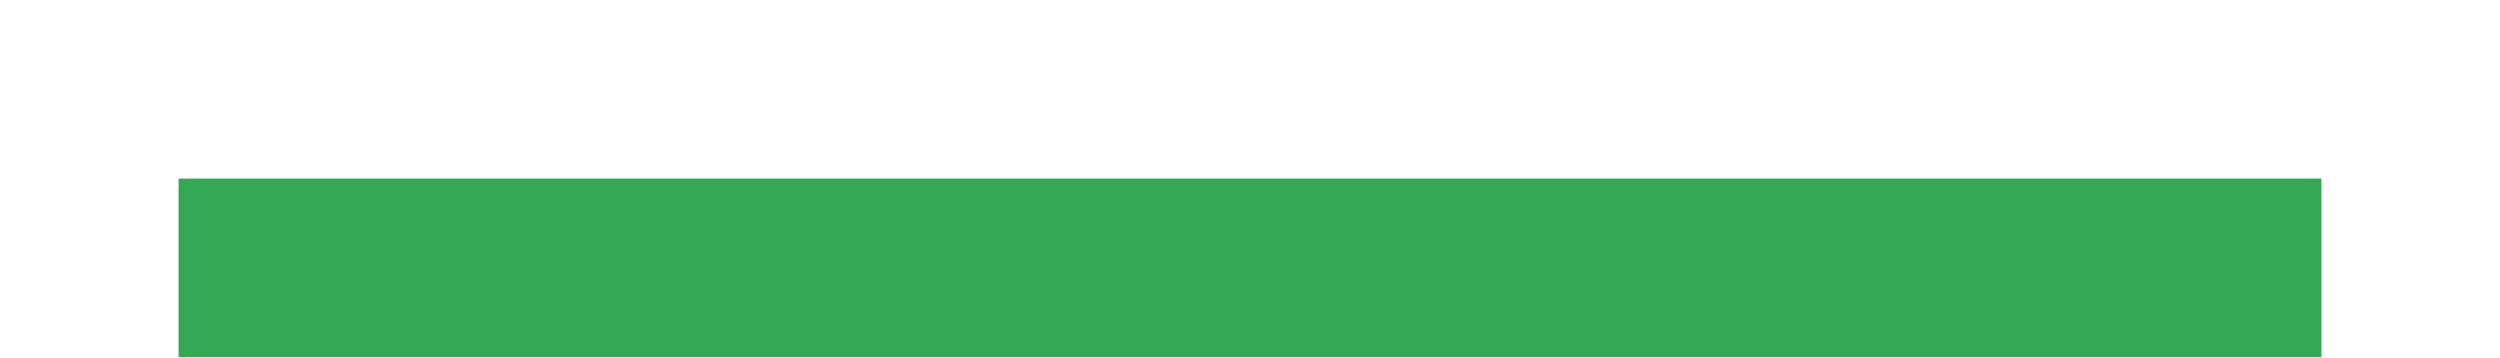
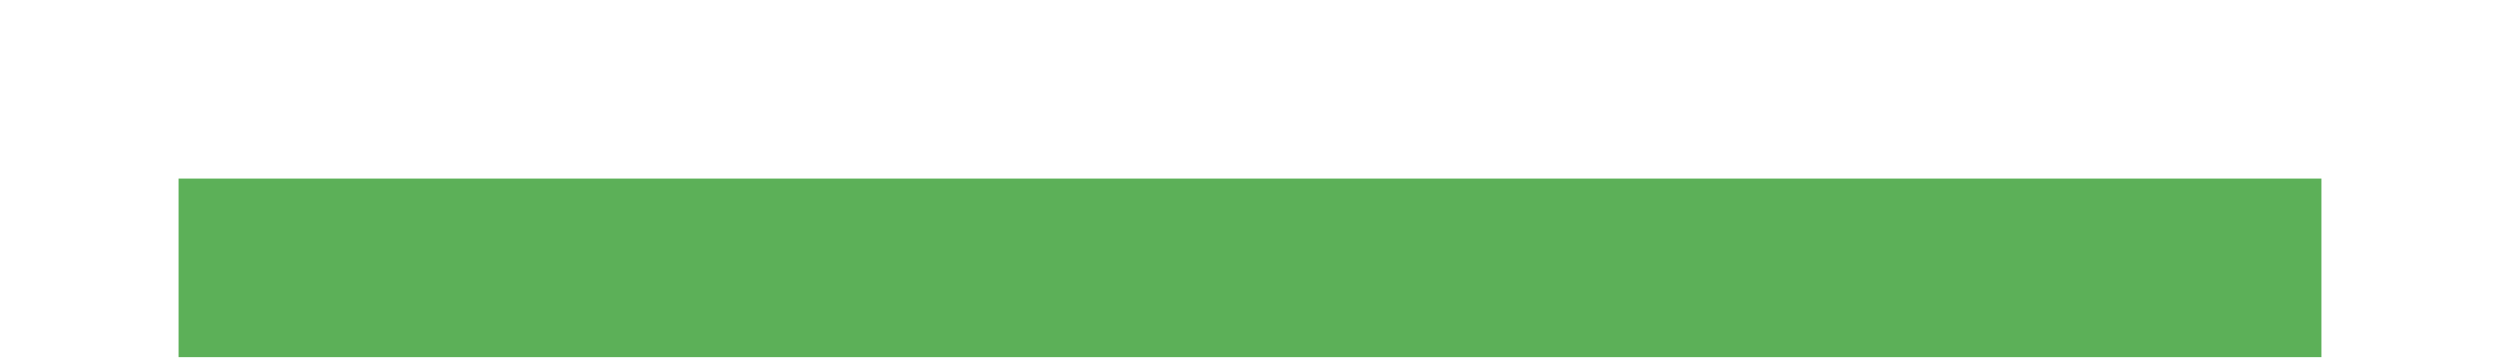
<svg xmlns="http://www.w3.org/2000/svg" width="28" height="4" id="svg11300" version="1.0" style="display:inline;enable-background:new">
  <defs id="defs3" />
  <g style="display:inline" id="layer1" transform="translate(0,-296)">
-     <rect style="opacity:1;fill:#35a854;fill-opacity:1;stroke:none" id="rect4270-9" width="24" height="2" x="2" y="298" />
+     <rect style="opacity:1;fill:#5cb058;fill-opacity:1;stroke:none" id="rect4270-9" width="24" height="2" x="2" y="298" />
  </g>
</svg>
